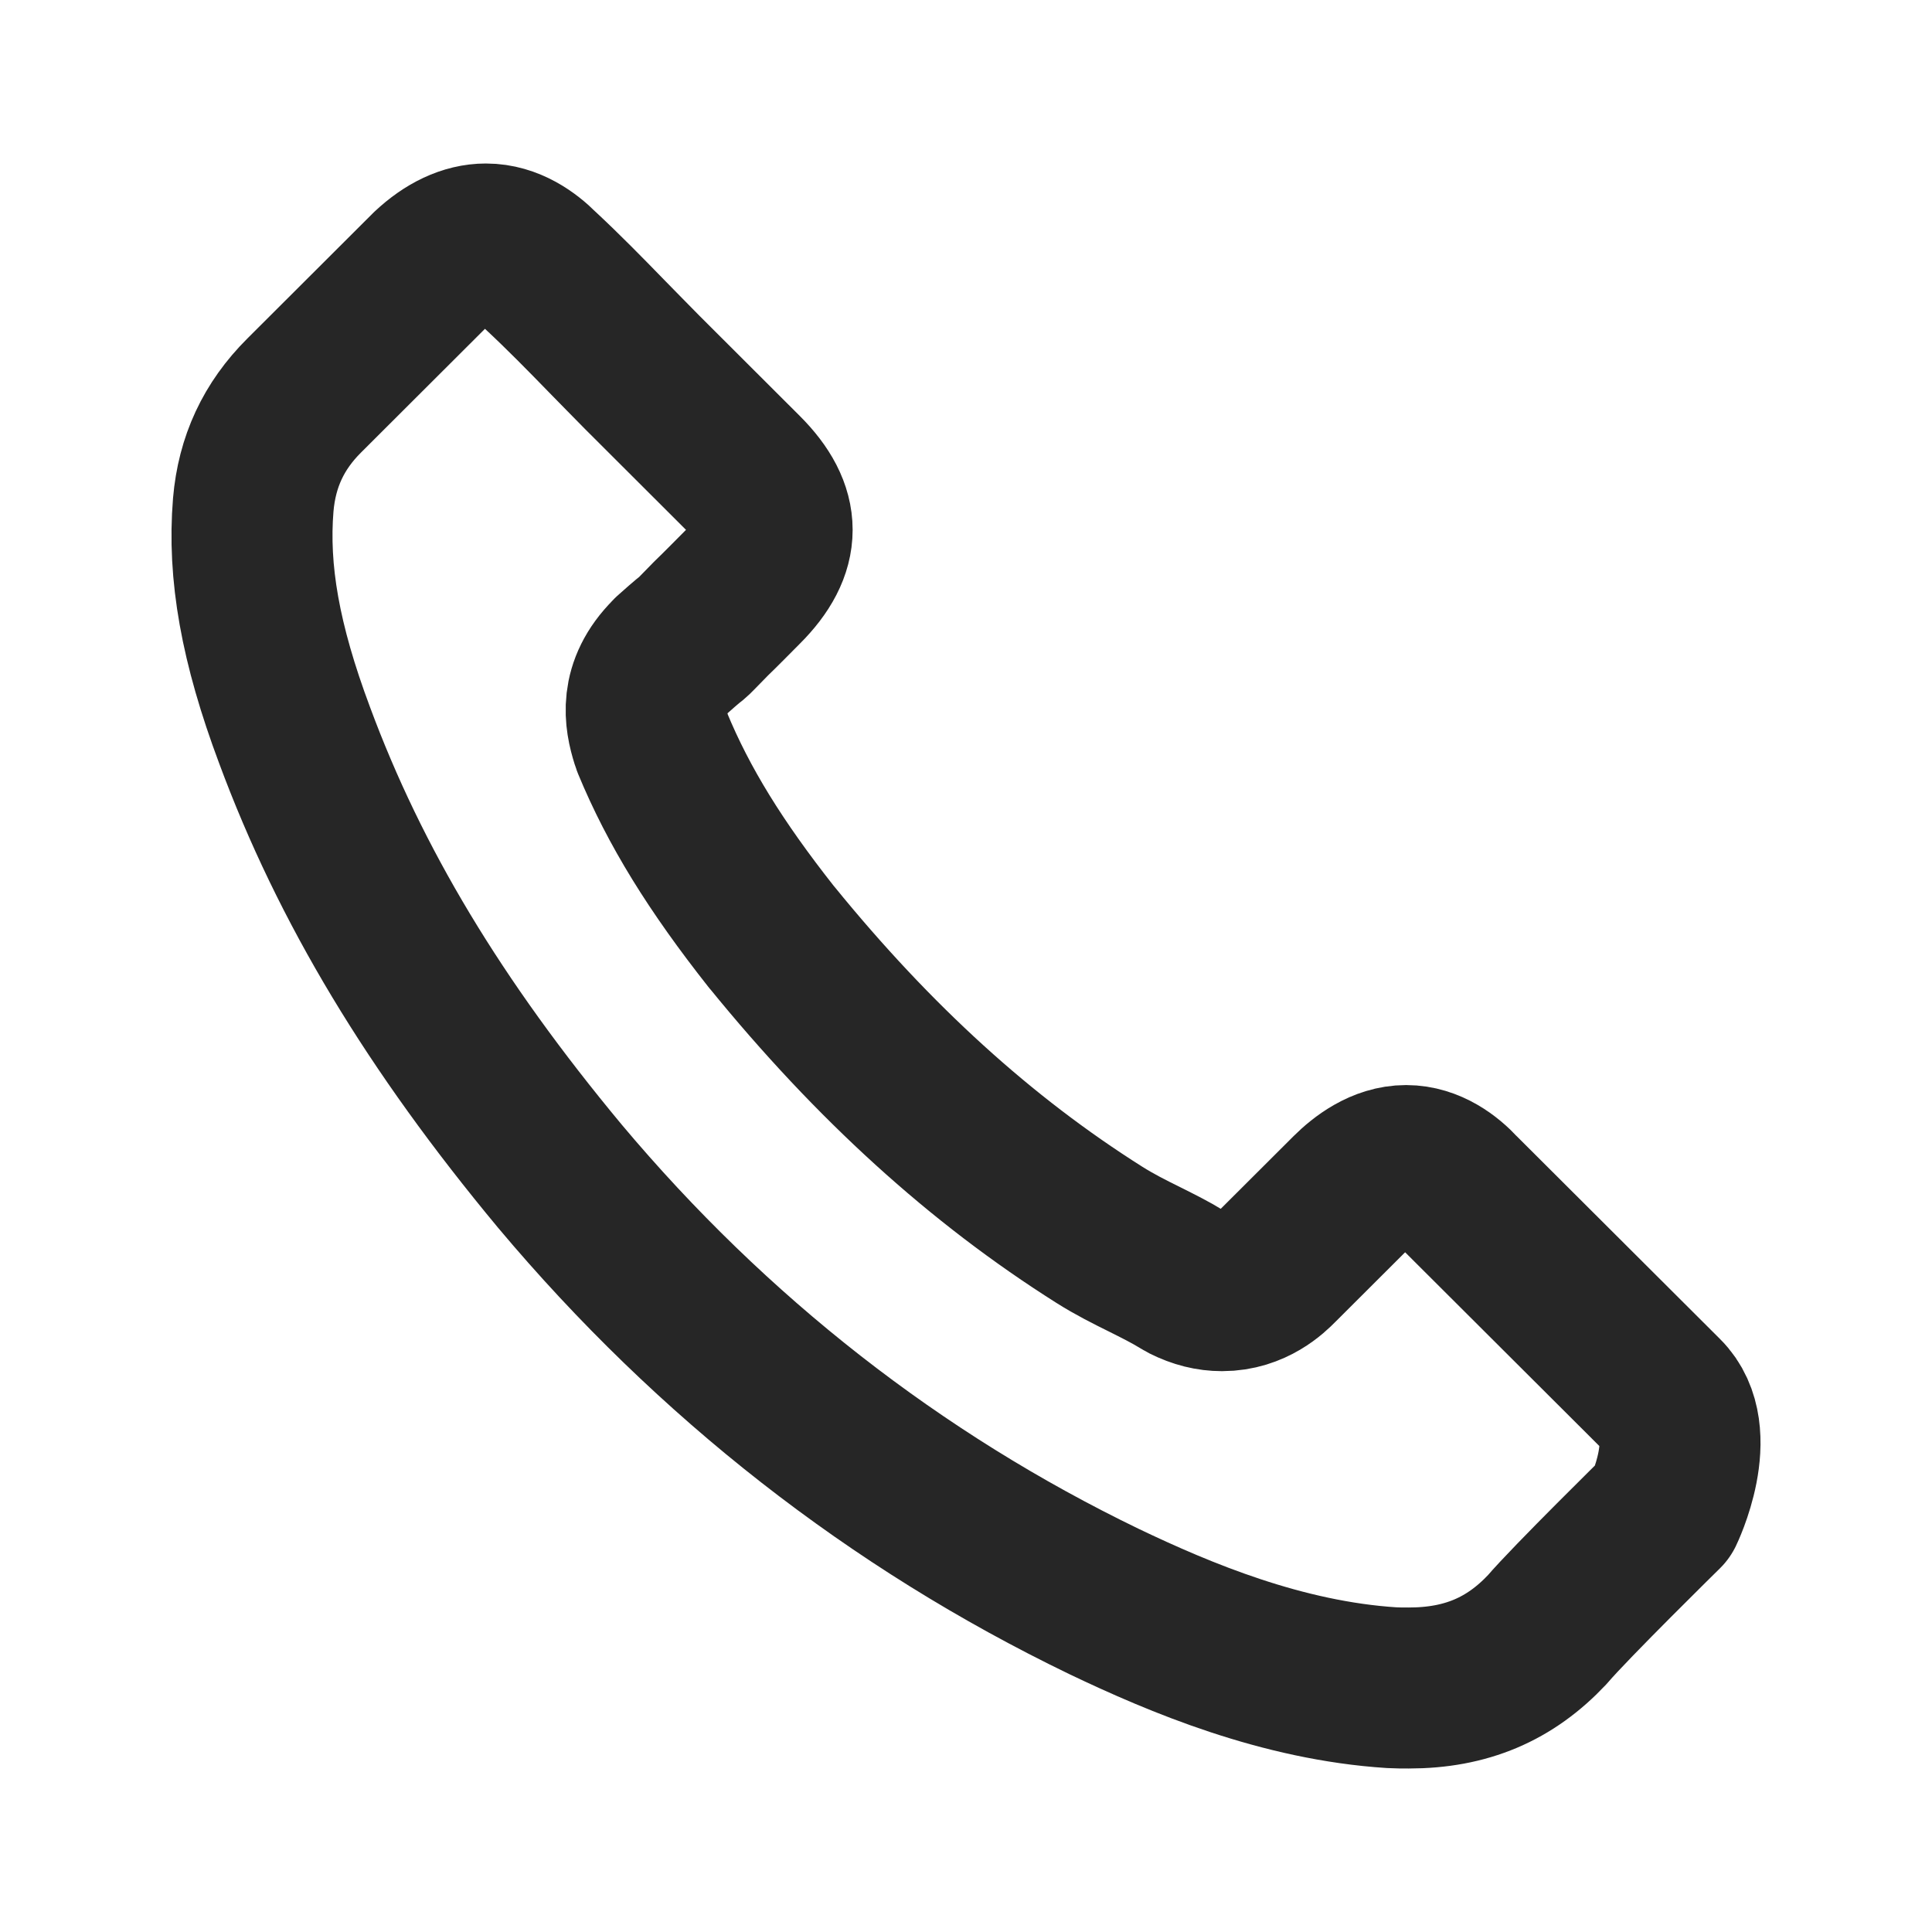
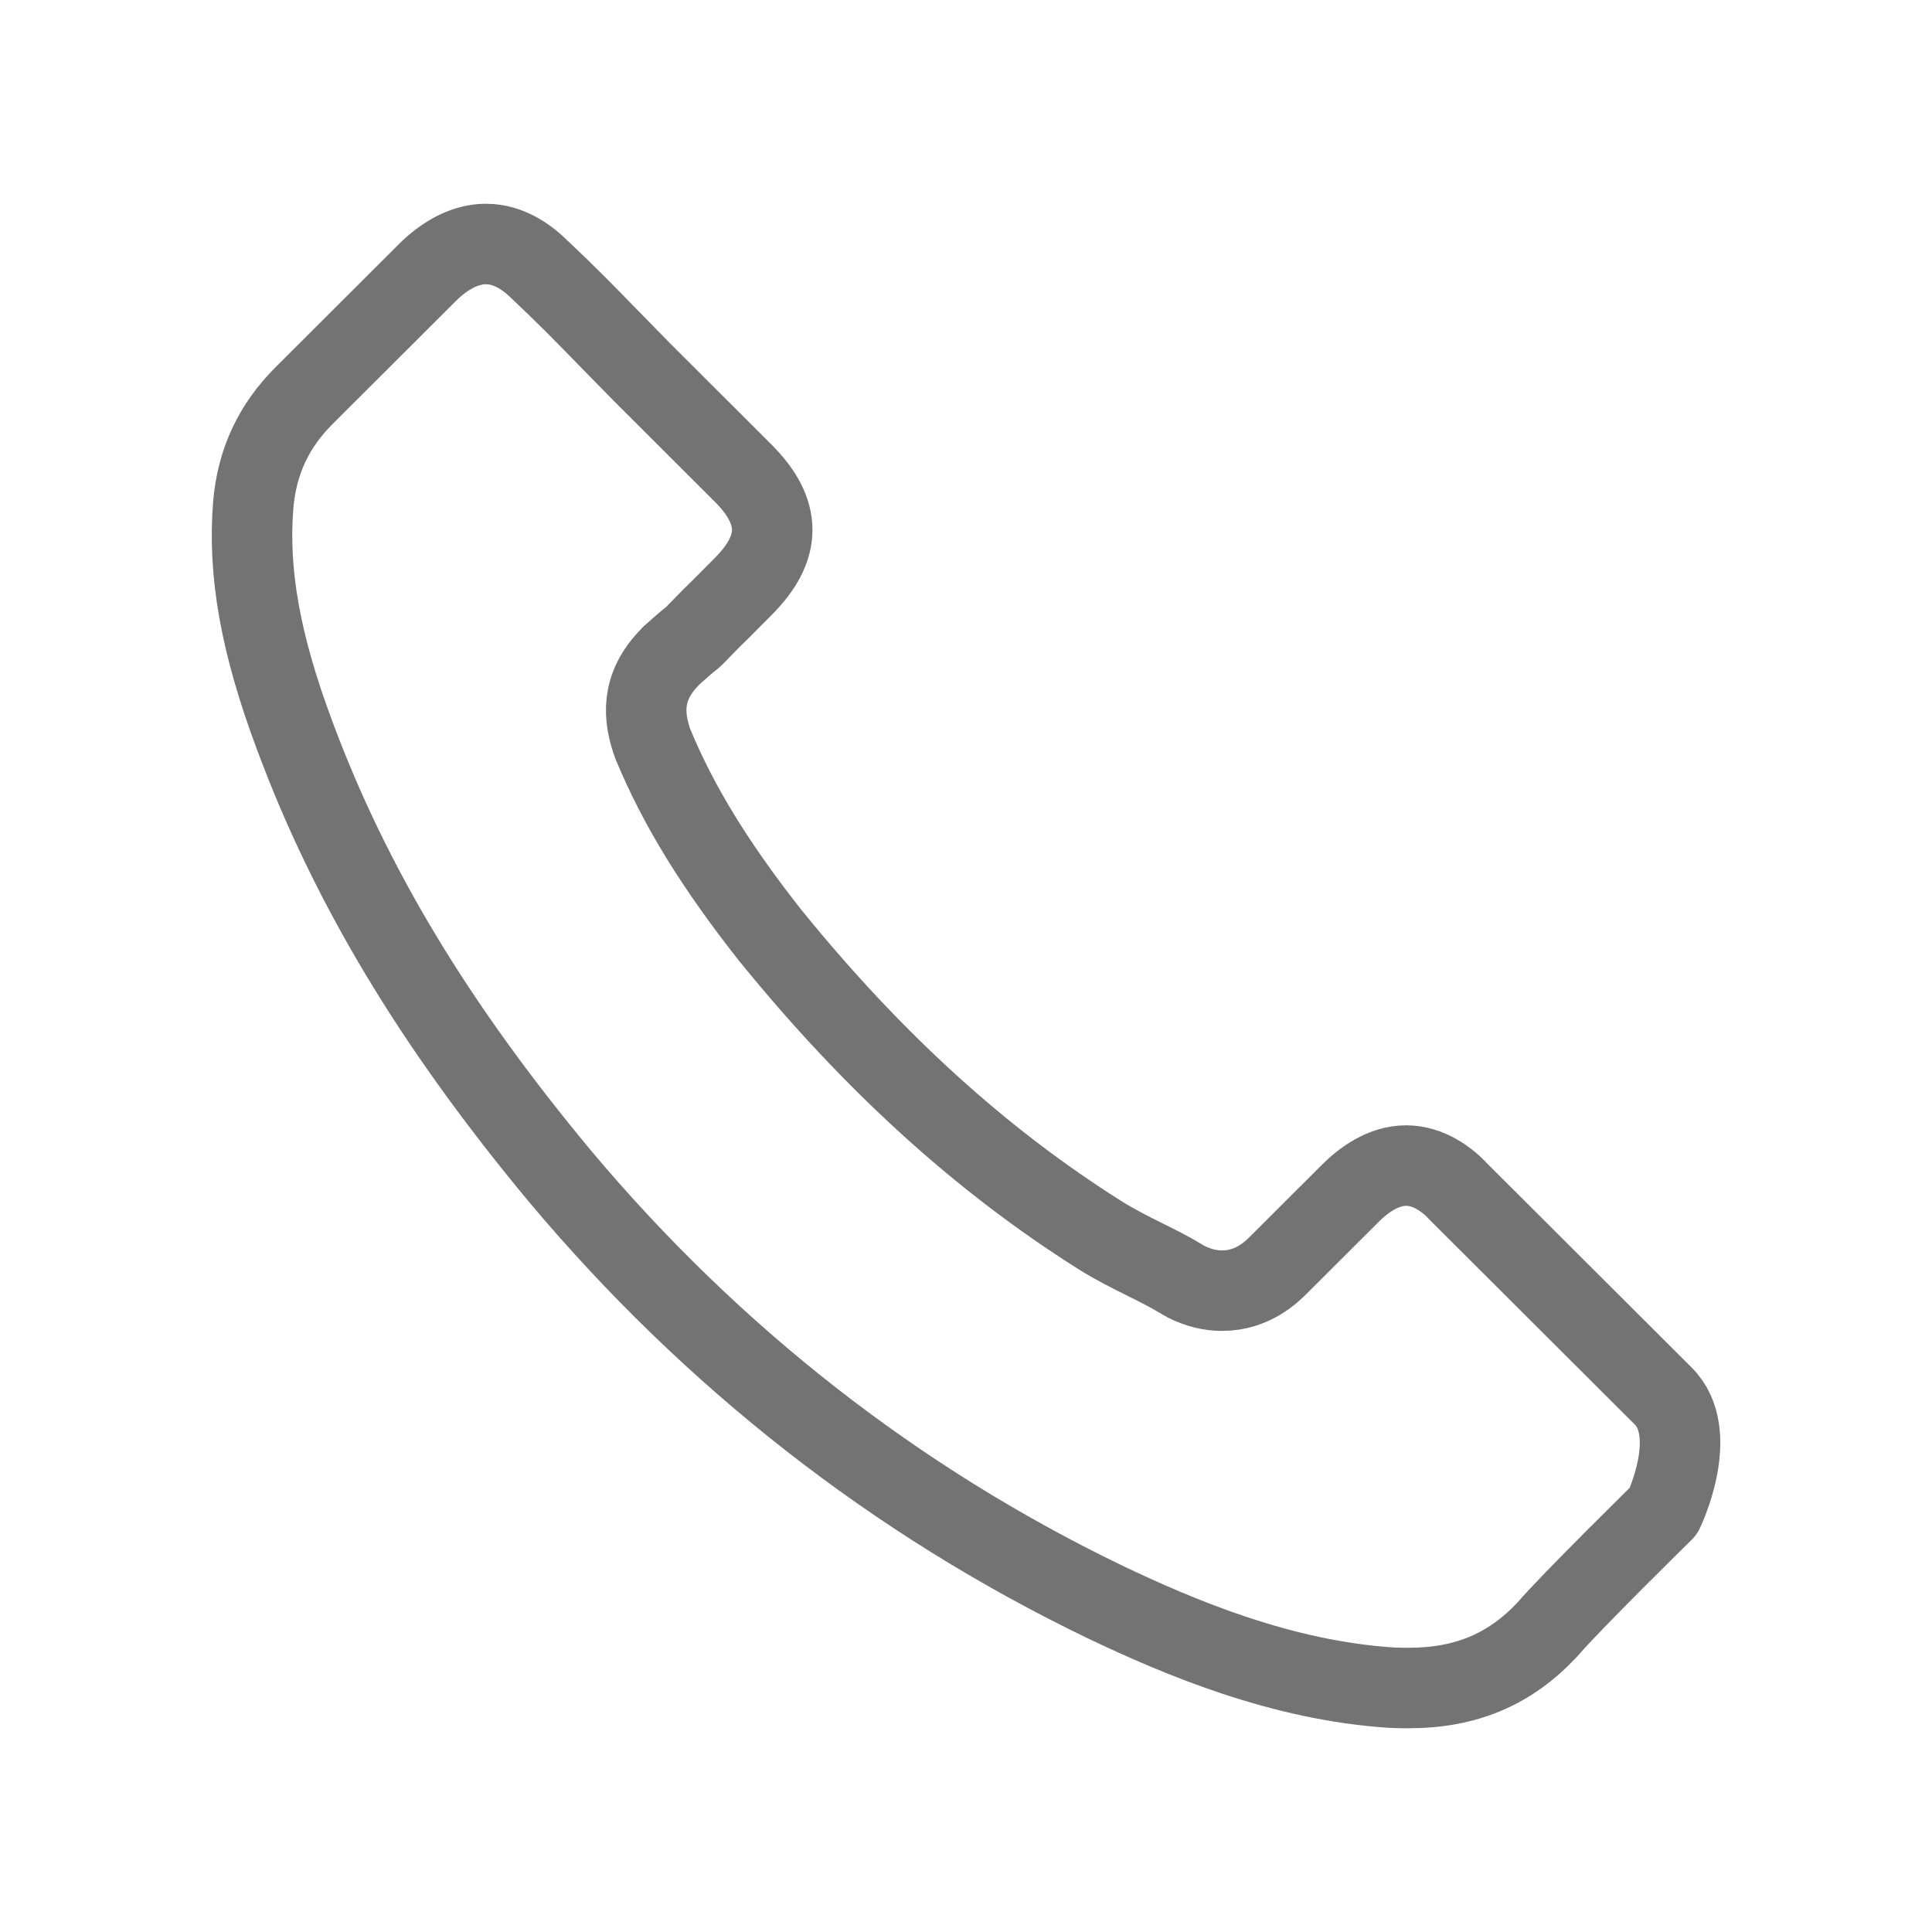
<svg xmlns="http://www.w3.org/2000/svg" width="24" height="24" viewBox="0 0 24 24" fill="none">
-   <path d="M20.663 18.771C20.663 18.771 19.505 19.909 19.221 20.243C18.758 20.736 18.213 20.969 17.499 20.969C17.43 20.969 17.357 20.969 17.288 20.965C15.928 20.878 14.664 20.348 13.716 19.895C11.124 18.643 8.848 16.865 6.956 14.612C5.395 12.734 4.35 10.997 3.659 9.132C3.233 7.994 3.077 7.107 3.146 6.271C3.192 5.736 3.398 5.293 3.778 4.914L5.34 3.355C5.564 3.145 5.802 3.031 6.036 3.031C6.324 3.031 6.558 3.204 6.704 3.351C6.709 3.355 6.714 3.36 6.718 3.364C6.998 3.625 7.263 3.895 7.542 4.182C7.684 4.329 7.831 4.475 7.978 4.626L9.228 5.874C9.713 6.358 9.713 6.806 9.228 7.29C9.095 7.423 8.967 7.555 8.834 7.683C8.449 8.076 8.751 7.775 8.353 8.131C8.344 8.14 8.335 8.145 8.33 8.154C7.936 8.547 8.01 8.931 8.092 9.192C8.097 9.205 8.101 9.219 8.106 9.233C8.431 10.019 8.889 10.759 9.585 11.641L9.59 11.646C10.854 13.2 12.186 14.411 13.656 15.339C13.844 15.458 14.036 15.554 14.22 15.645C14.384 15.727 14.54 15.805 14.673 15.887C14.691 15.896 14.71 15.91 14.728 15.919C14.884 15.997 15.03 16.033 15.181 16.033C15.562 16.033 15.8 15.796 15.877 15.718L16.775 14.822C16.931 14.667 17.178 14.479 17.467 14.479C17.751 14.479 17.984 14.658 18.126 14.813C18.131 14.818 18.131 14.818 18.135 14.822L20.659 17.34C21.131 17.807 20.663 18.771 20.663 18.771Z" stroke="#262626" stroke-width="2" stroke-linecap="round" stroke-linejoin="round" />
+   <g id="Icon/phone">
+     <path id="Icon" d="M20.664 18.771C20.664 18.771 19.505 19.909 19.221 20.243C18.759 20.736 18.214 20.969 17.499 20.969C17.43 20.969 17.357 20.969 17.289 20.965C15.928 20.878 14.664 20.348 13.716 19.895C11.124 18.643 8.848 16.865 6.957 14.612C5.395 12.734 4.351 10.997 3.659 9.132C3.233 7.994 3.078 7.107 3.146 6.271C3.192 5.736 3.398 5.293 3.778 4.914L5.34 3.355C5.565 3.145 5.803 3.031 6.036 3.031C6.325 3.031 6.558 3.204 6.705 3.351C6.709 3.355 6.714 3.36 6.719 3.364C6.998 3.625 7.264 3.895 7.543 4.182C7.685 4.329 7.832 4.475 7.978 4.626L9.228 5.874C9.714 6.358 9.714 6.806 9.228 7.29C9.095 7.423 8.967 7.555 8.834 7.683C8.45 8.076 8.752 7.775 8.354 8.131C8.344 8.14 8.335 8.145 8.331 8.154C7.937 8.547 8.01 8.931 8.092 9.192C8.097 9.205 8.102 9.219 8.106 9.233C8.431 10.019 8.889 10.759 9.585 11.641L9.59 11.646C10.854 13.2 12.187 14.411 13.657 15.339C13.845 15.458 14.037 15.554 14.22 15.645C14.385 15.727 14.541 15.805 14.674 15.887C14.692 15.896 14.71 15.91 14.729 15.919C14.884 15.997 15.031 16.033 15.182 16.033C15.562 16.033 15.8 15.796 15.878 15.718L16.776 14.822C16.931 14.667 17.179 14.479 17.467 14.479C17.751 14.479 17.985 14.658 18.127 14.813C18.131 14.818 18.131 14.818 18.136 14.822L20.659 17.34C21.131 17.807 20.664 18.771 20.664 18.771Z" stroke="#737373" stroke-linecap="round" stroke-linejoin="round" />
+   </g>
</svg>
